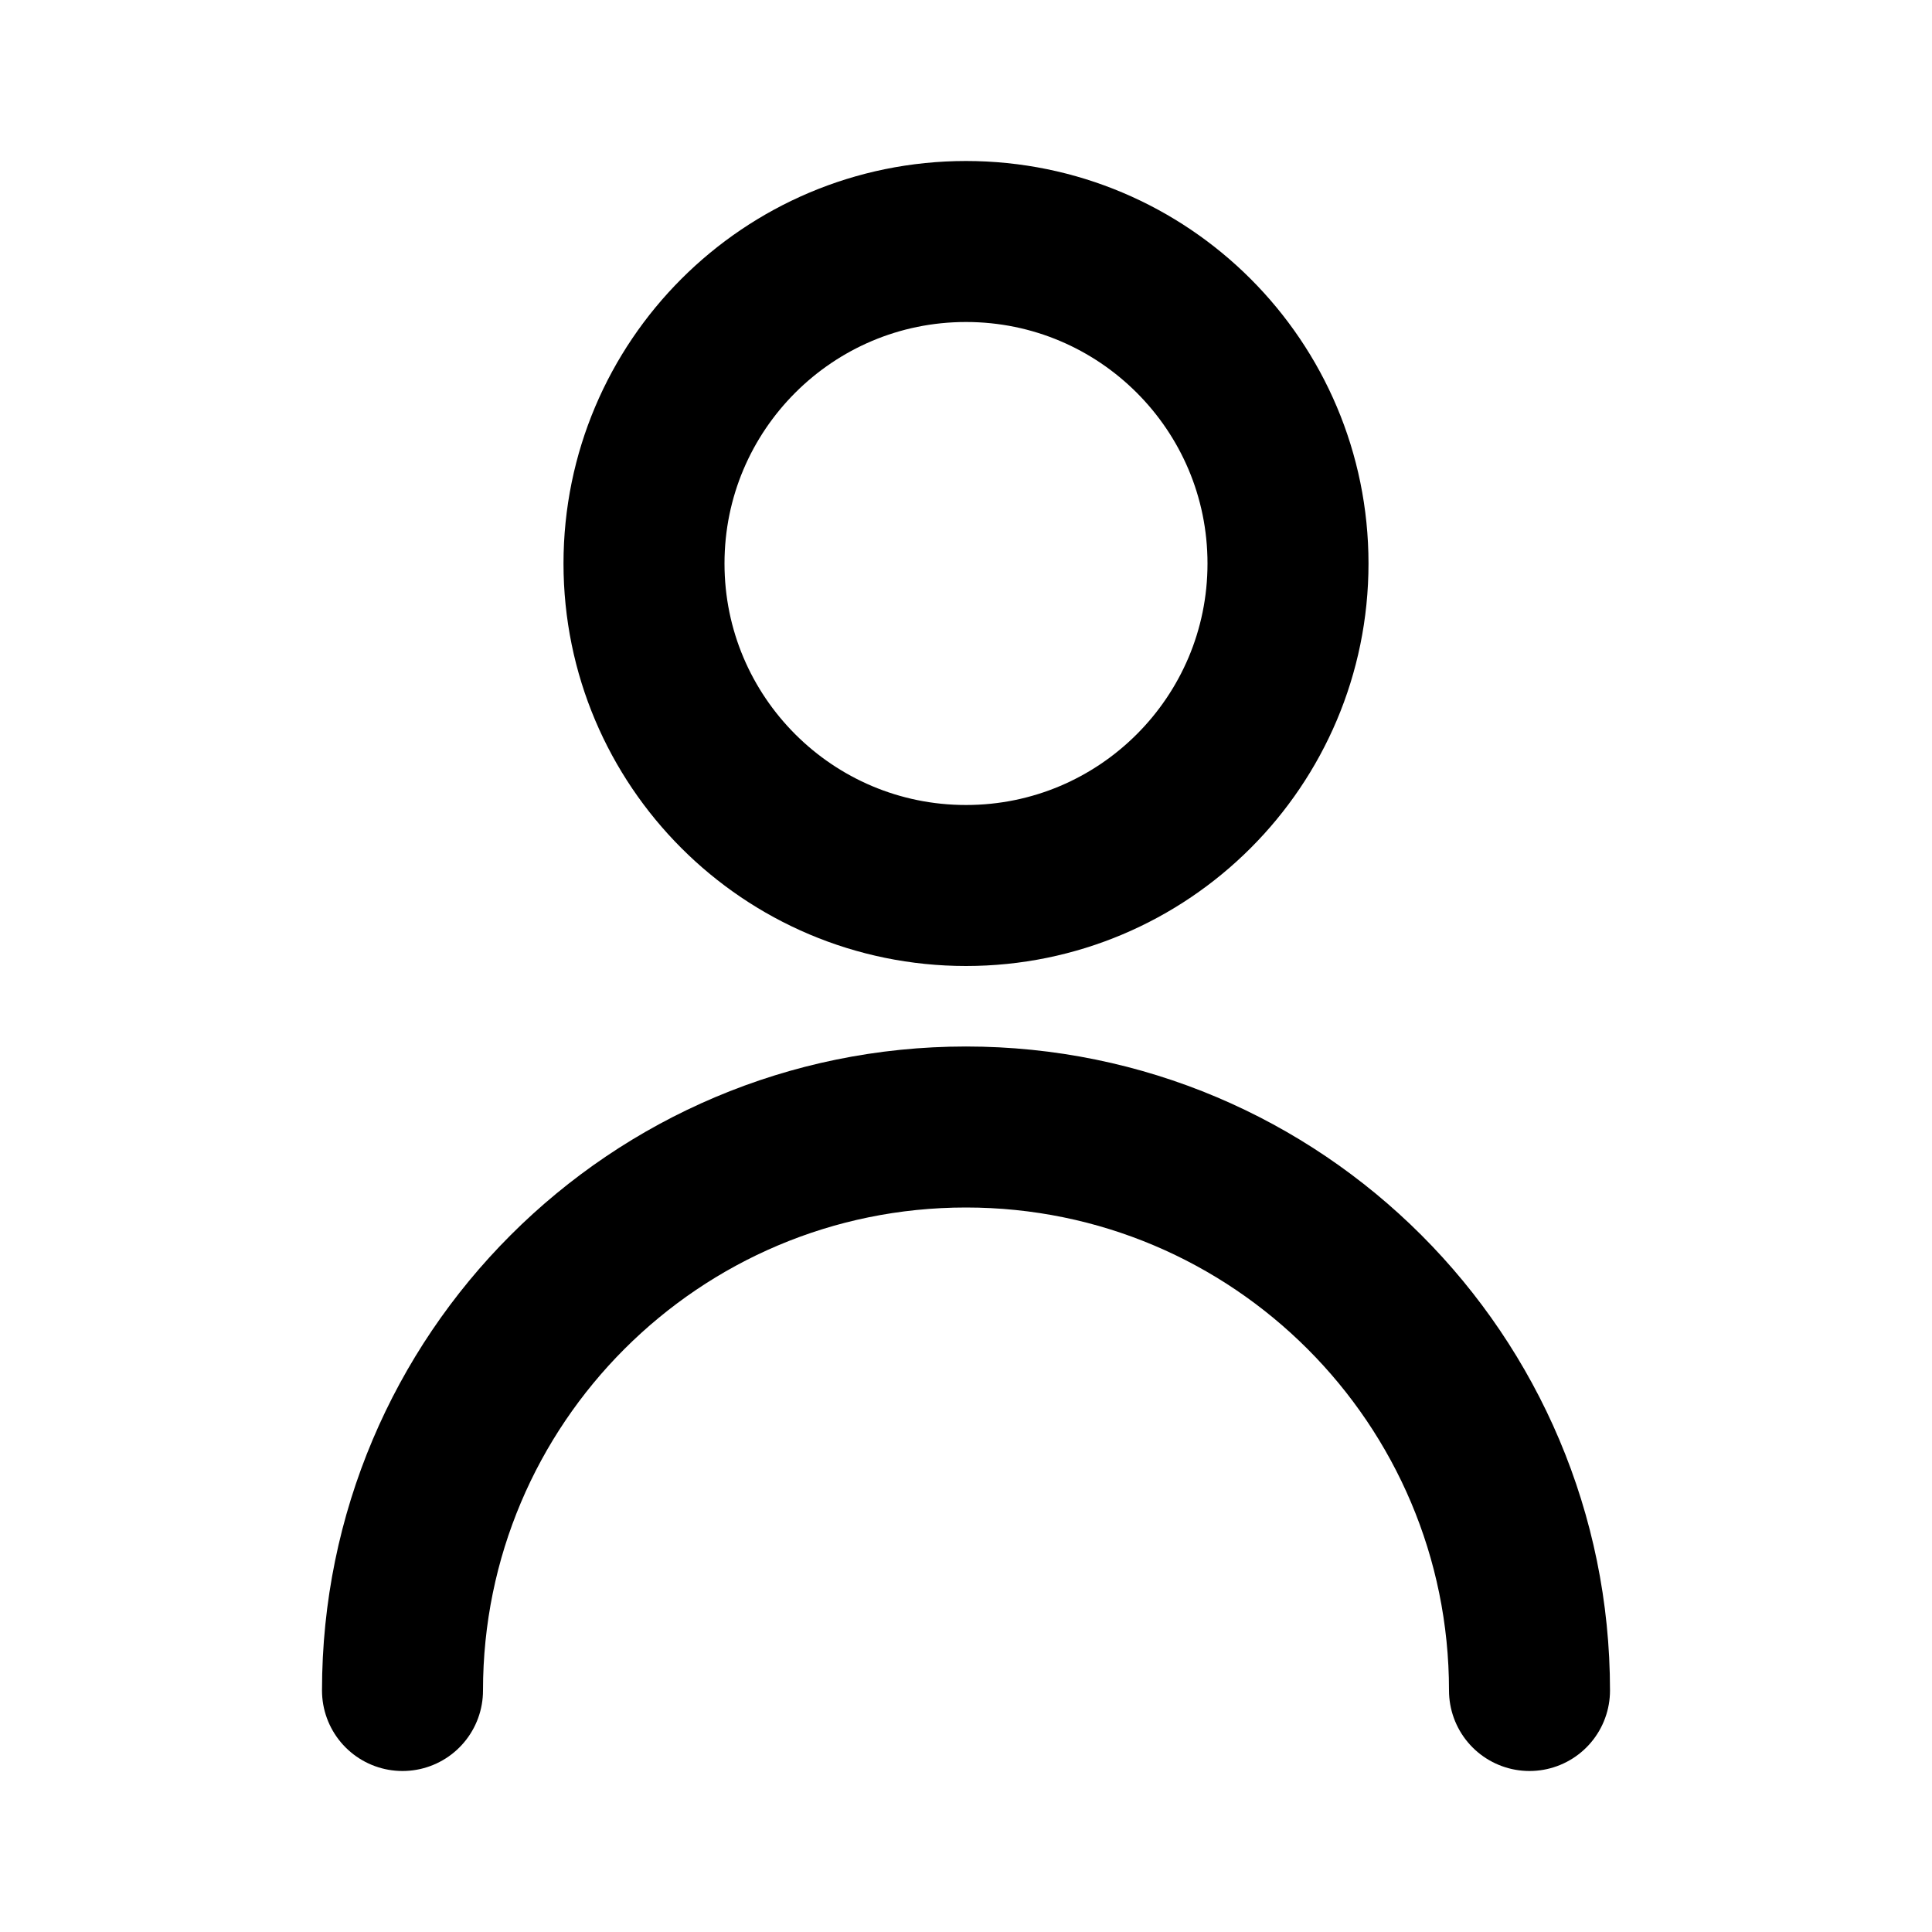
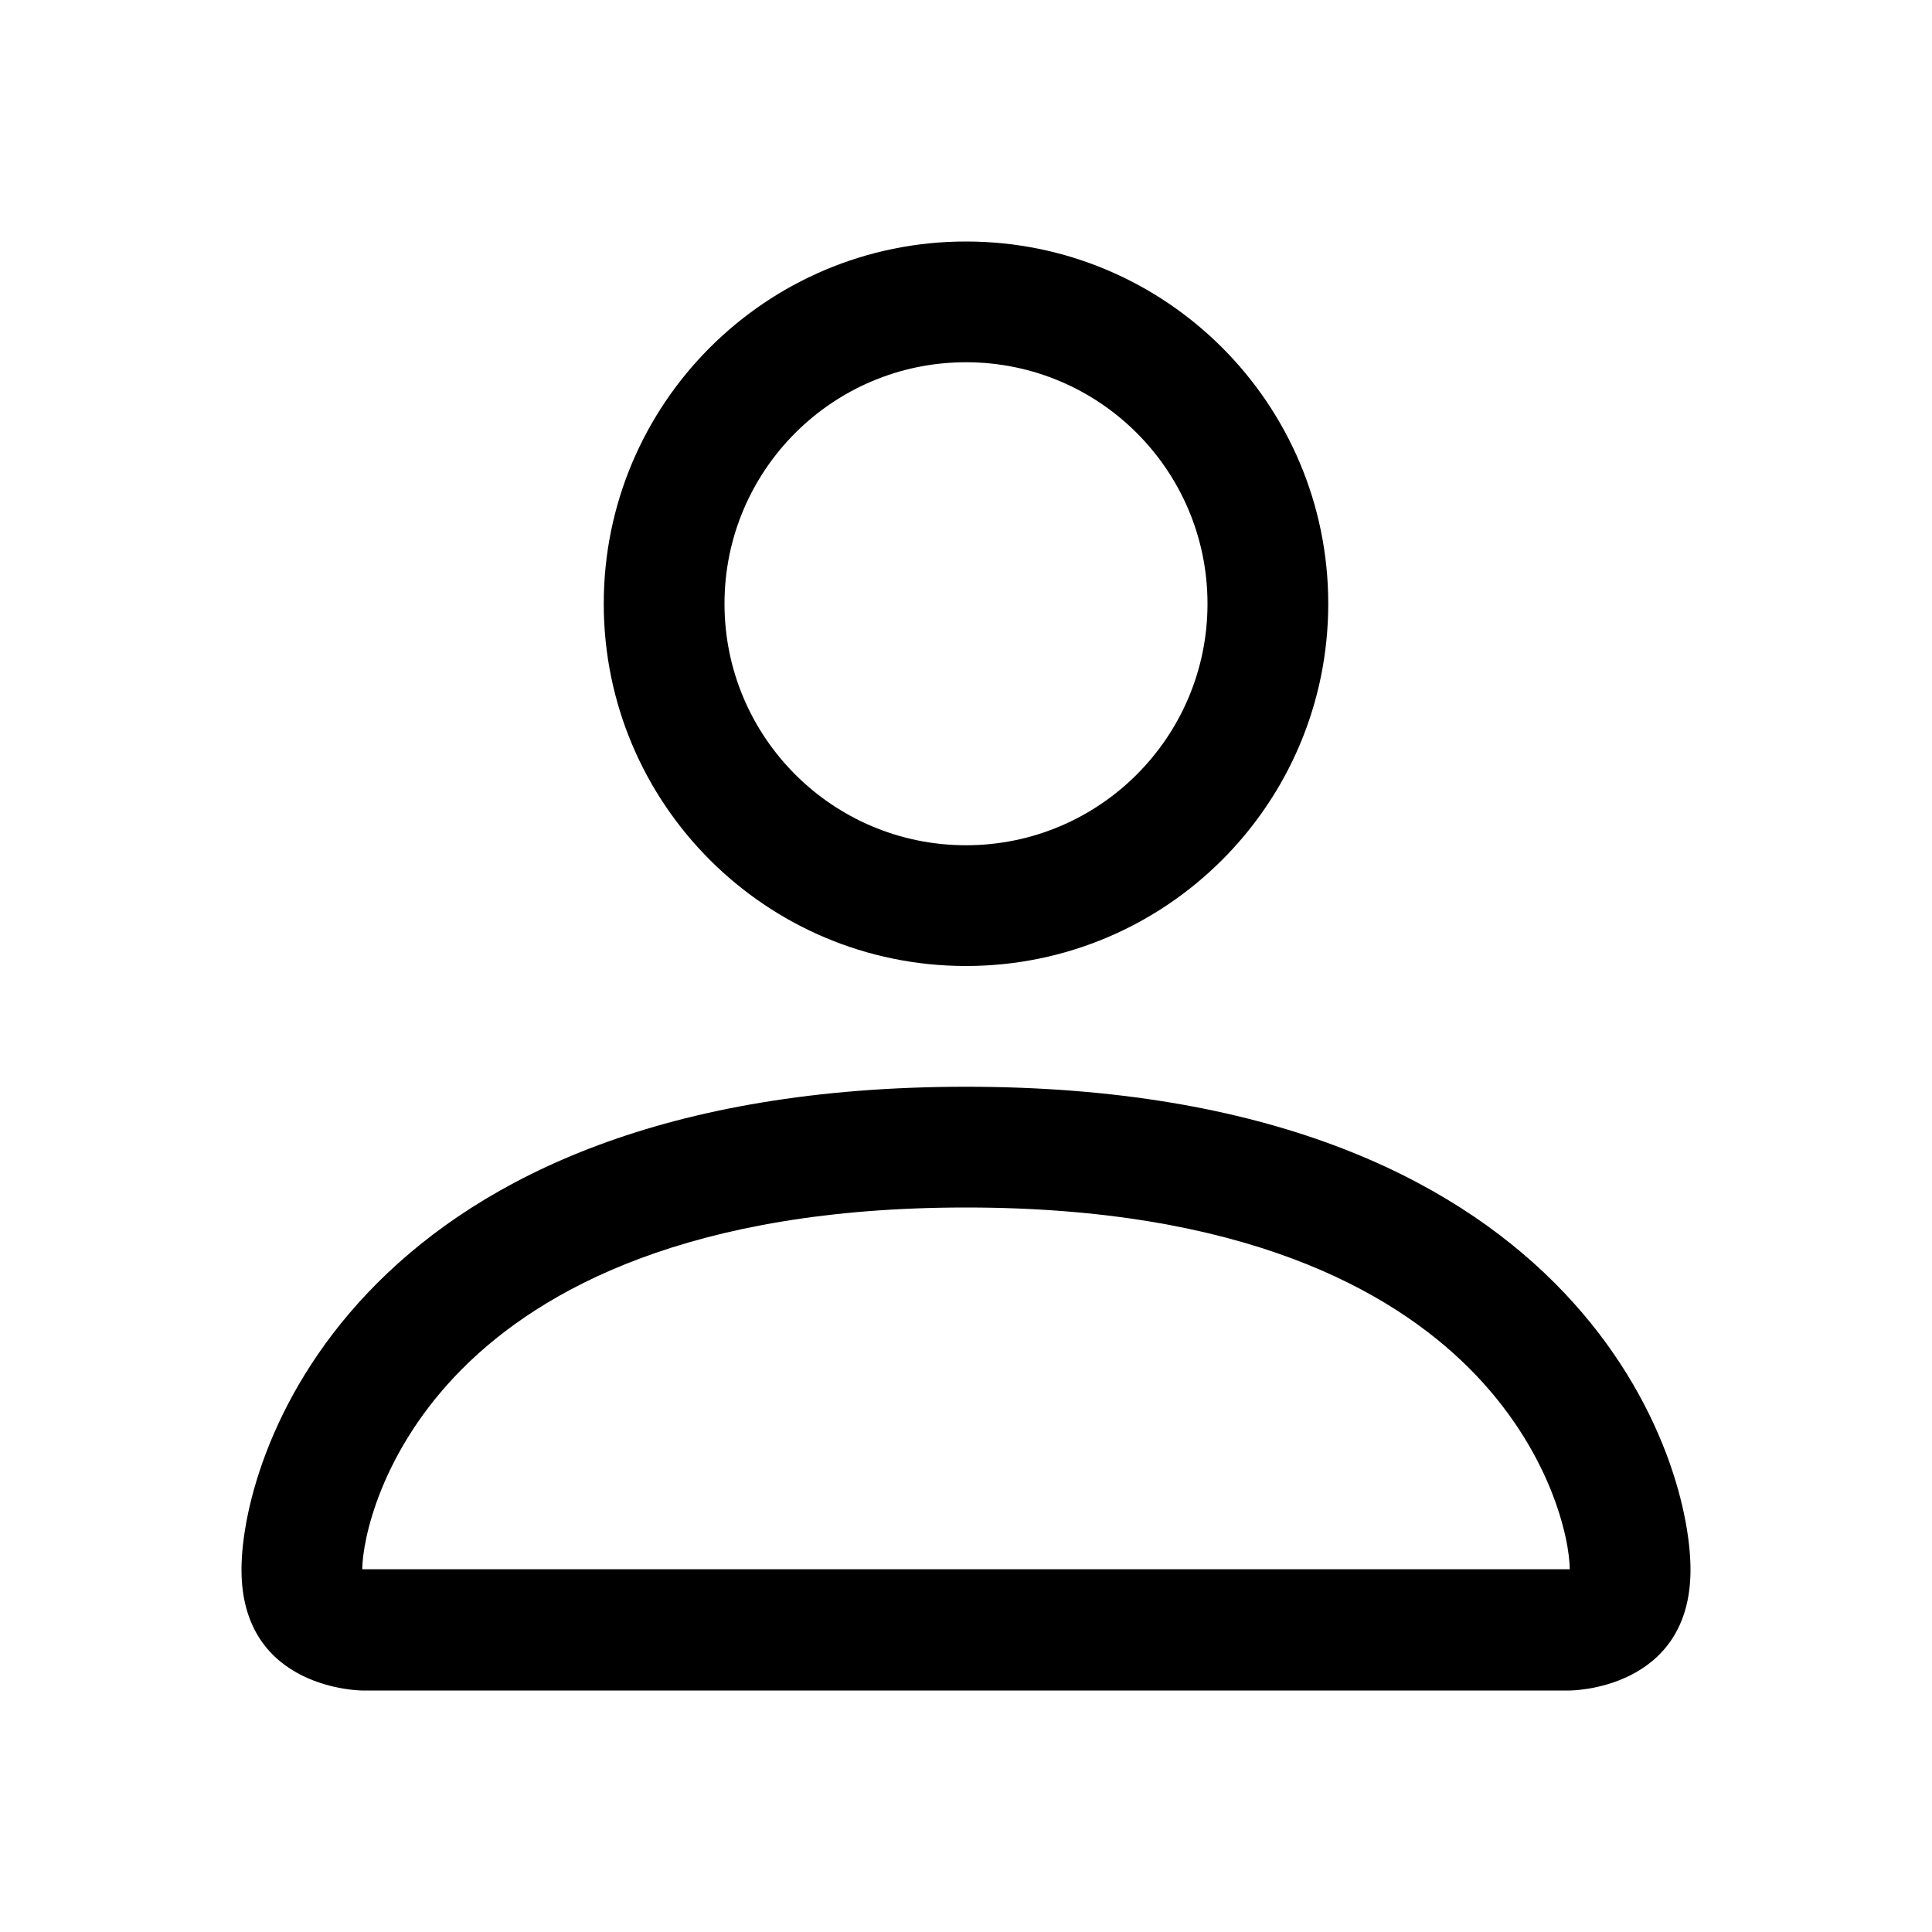
- <svg xmlns="http://www.w3.org/2000/svg" width="24" height="24" viewBox="0 0 24 24" fill="none">
-   <g id="User / User_01">
-     <path id="Vector" d="M19 21C19 17.134 15.866 14 12 14C8.134 14 5 17.134 5 21M12 11C9.791 11 8 9.209 8 7C8 4.791 9.791 3 12 3C14.209 3 16 4.791 16 7C16 9.209 14.209 11 12 11Z" stroke="currentColor" stroke-width="2" stroke-linecap="round" stroke-linejoin="round" />
-   </g>
+ <svg xmlns="http://www.w3.org/2000/svg" width="16" height="16" fill="currentColor" class="bi bi-person" viewBox="0 0 16 16">
+   <path d="M8 8a3 3 0 1 0 0-6 3 3 0 0 0 0 6m2-3a2 2 0 1 1-4 0 2 2 0 0 1 4 0m4 8c0 1-1 1-1 1H3s-1 0-1-1 1-4 6-4 6 3 6 4m-1-.004c-.001-.246-.154-.986-.832-1.664C11.516 10.68 10.289 10 8 10s-3.516.68-4.168 1.332c-.678.678-.83 1.418-.832 1.664z" />
</svg>
